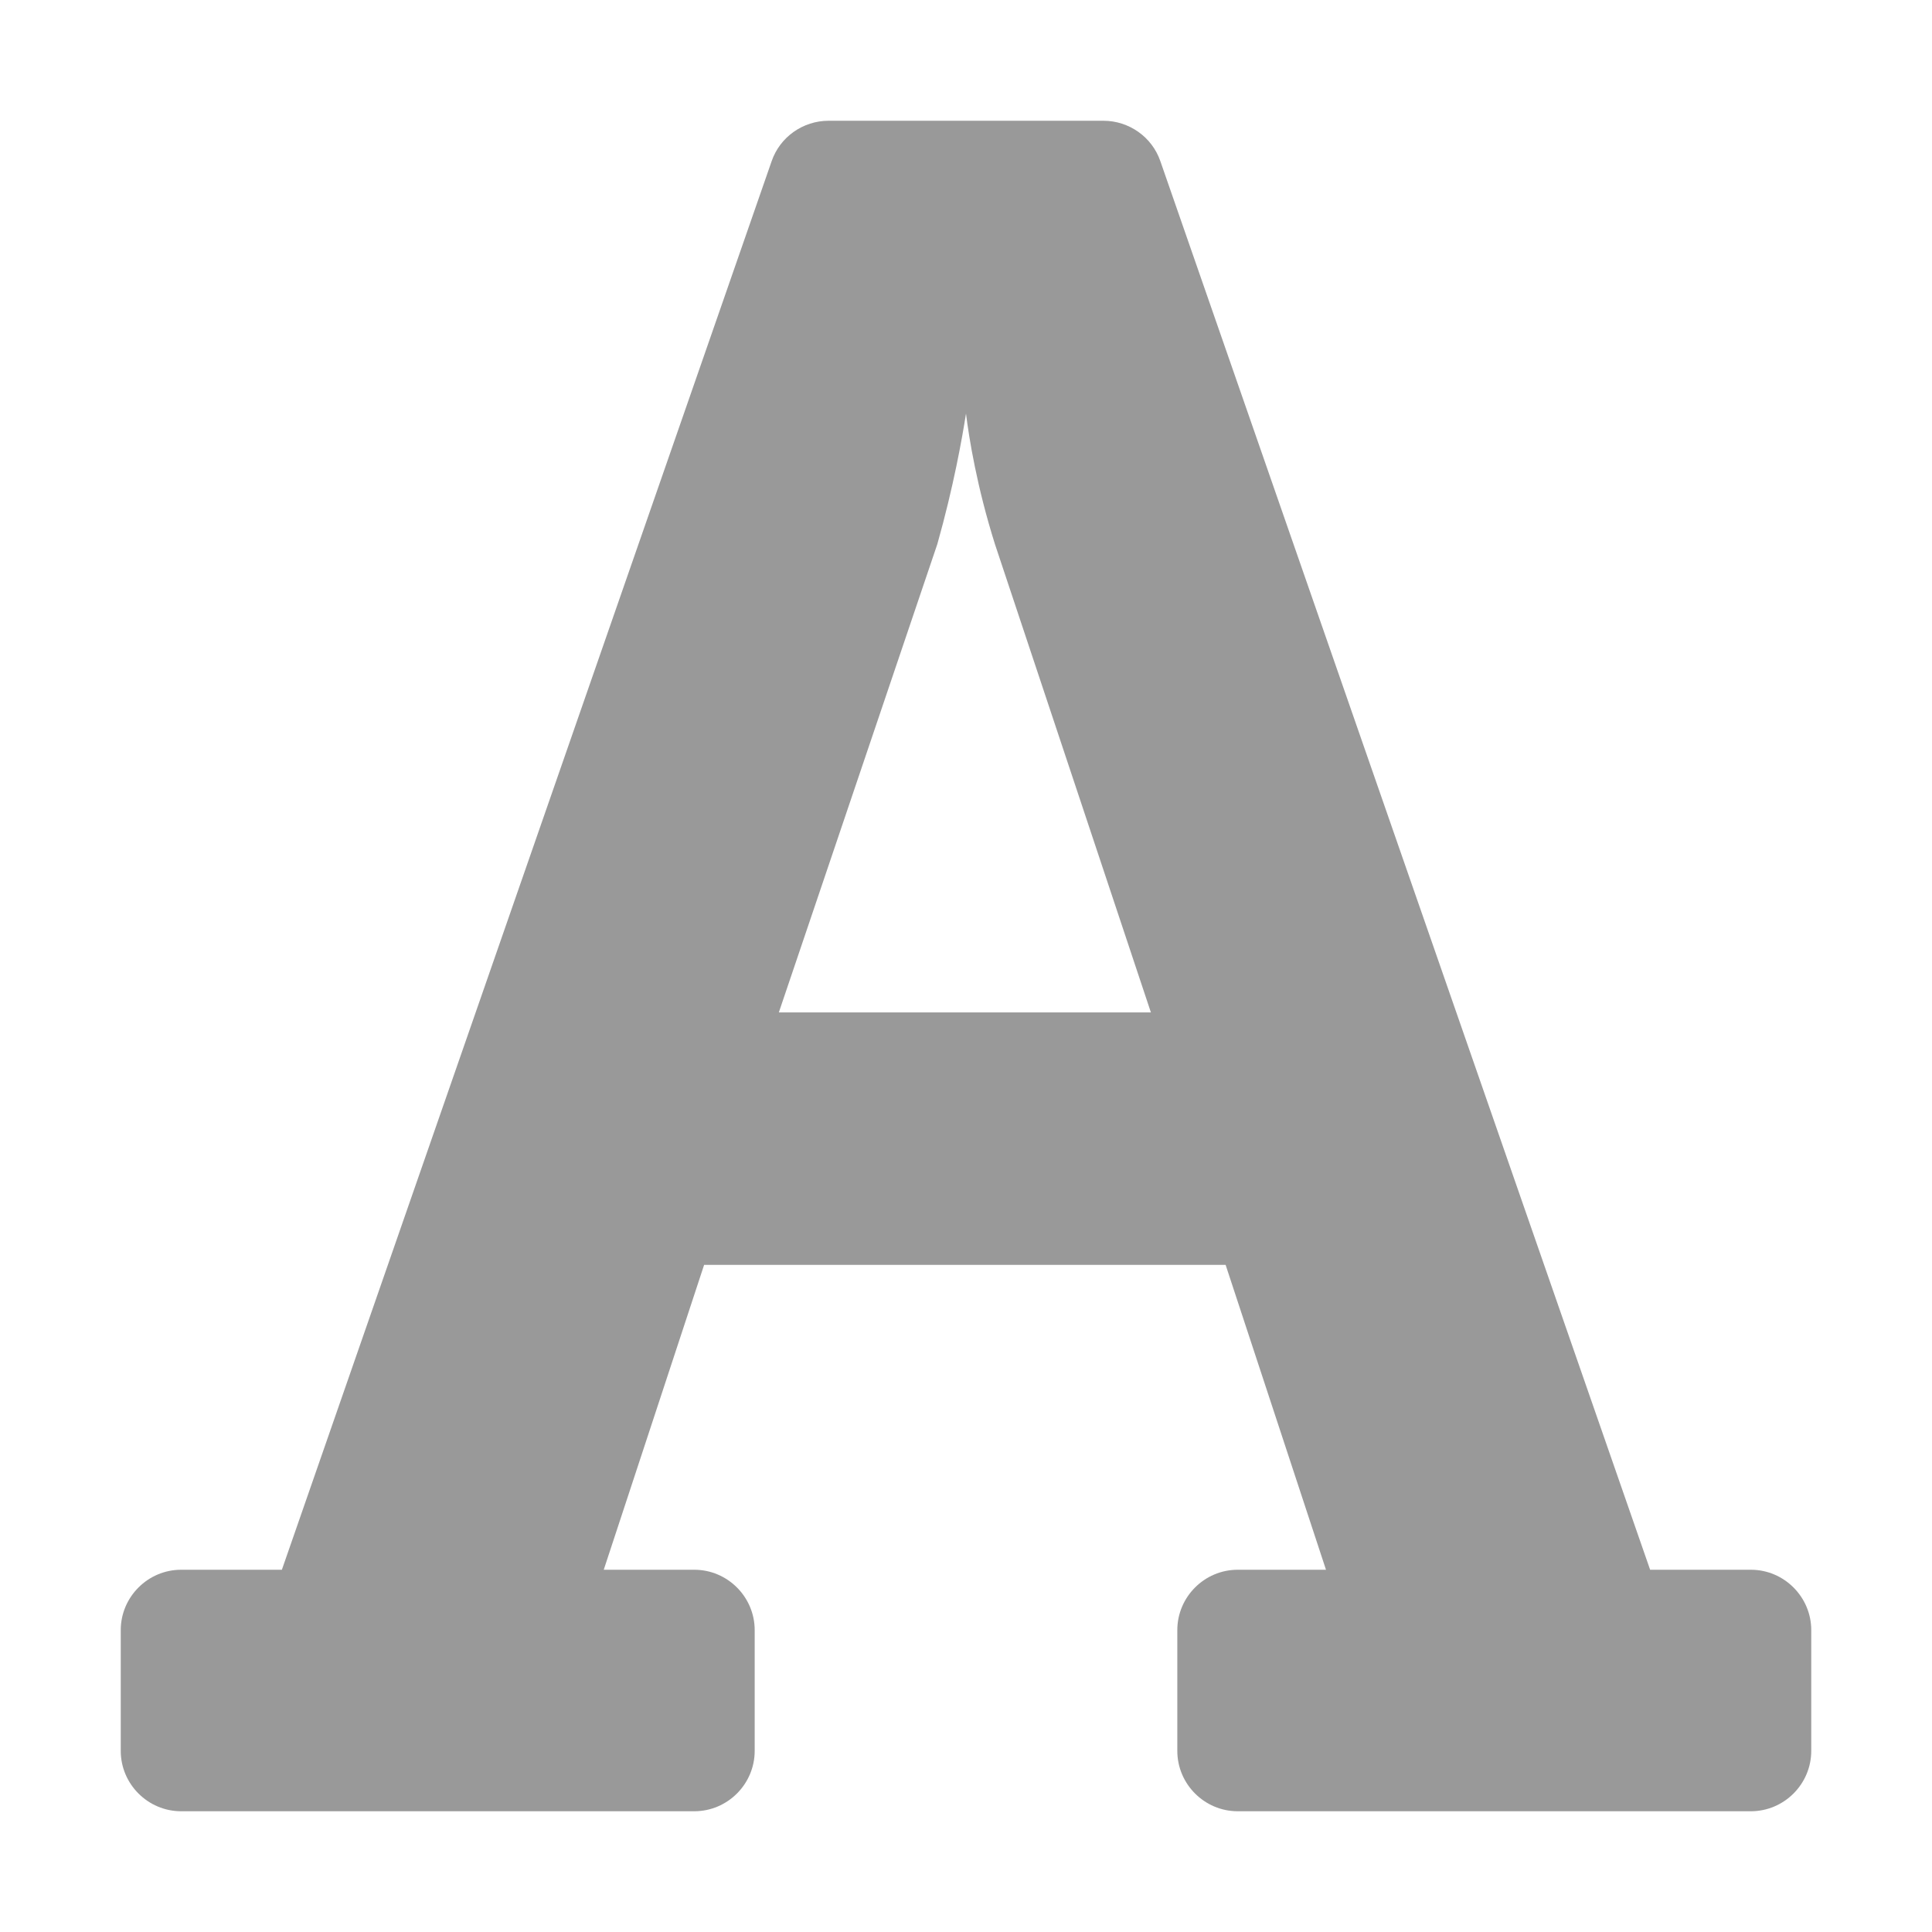
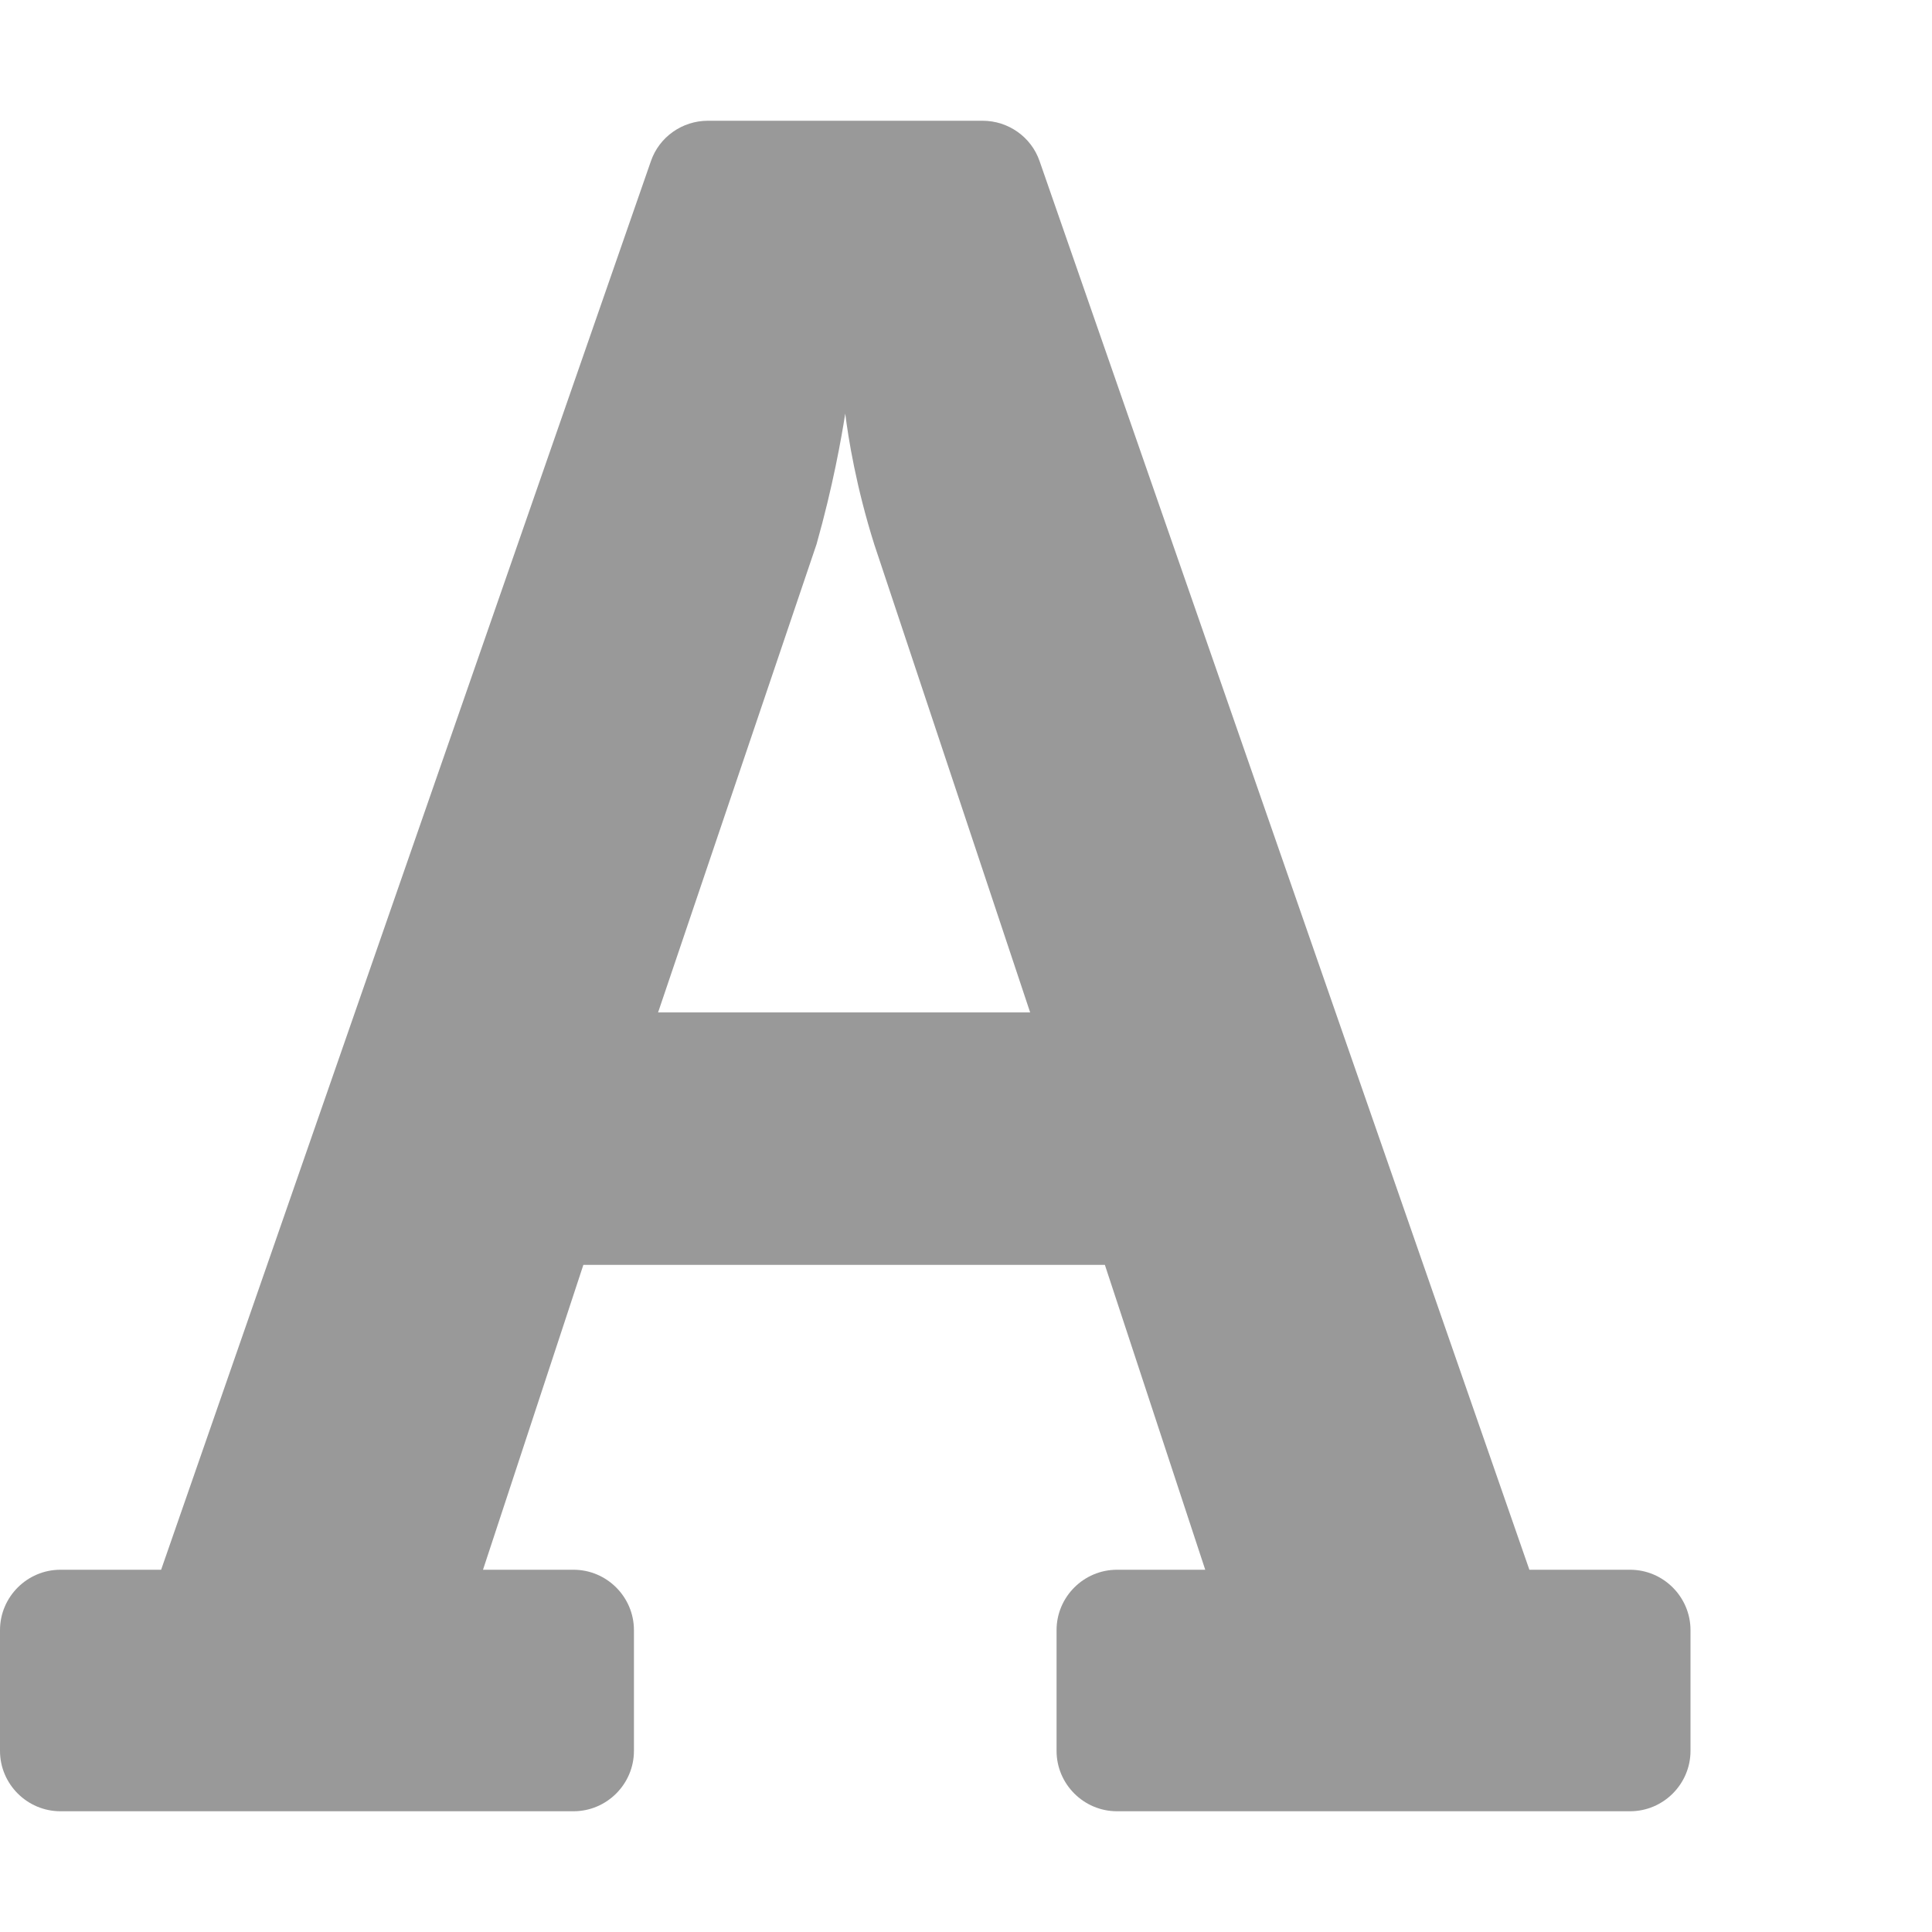
- <svg xmlns="http://www.w3.org/2000/svg" width="16" height="16" viewBox="0 0 448 512">
+ <svg xmlns="http://www.w3.org/2000/svg" width="16" height="16" viewBox="0 0 448 512" preserveAspectRatio="xMinYMid meet">
  <path d="M432 416h-26.7L275.5 42.7c-2.2-6.4-8.3-10.7-15.1-10.7h-72.8c-6.8 0-12.9 4.3-15.1 10.7L42.7 416H16c-8.8 0-16 7.2-16 16v32c0 8.8 7.2 16 16 16h136c8.8 0 16-7.2 16-16v-32c0-8.8-7.2-16-16-16h-24l26.6-80.8h138.2l26.6 80.8H296c-8.8 0-16 7.2-16 16v32c0 8.8 7.2 16 16 16h136c8.8 0 16-7.2 16-16v-32c0-8.8-7.2-16-16-16zM174.4 268.3l42-124.1c4.3-15.2 6.6-28.2 7.6-34.6.8 6.5 2.9 19.5 7.7 34.7l41.3 124z" fill="#999" />
</svg>
